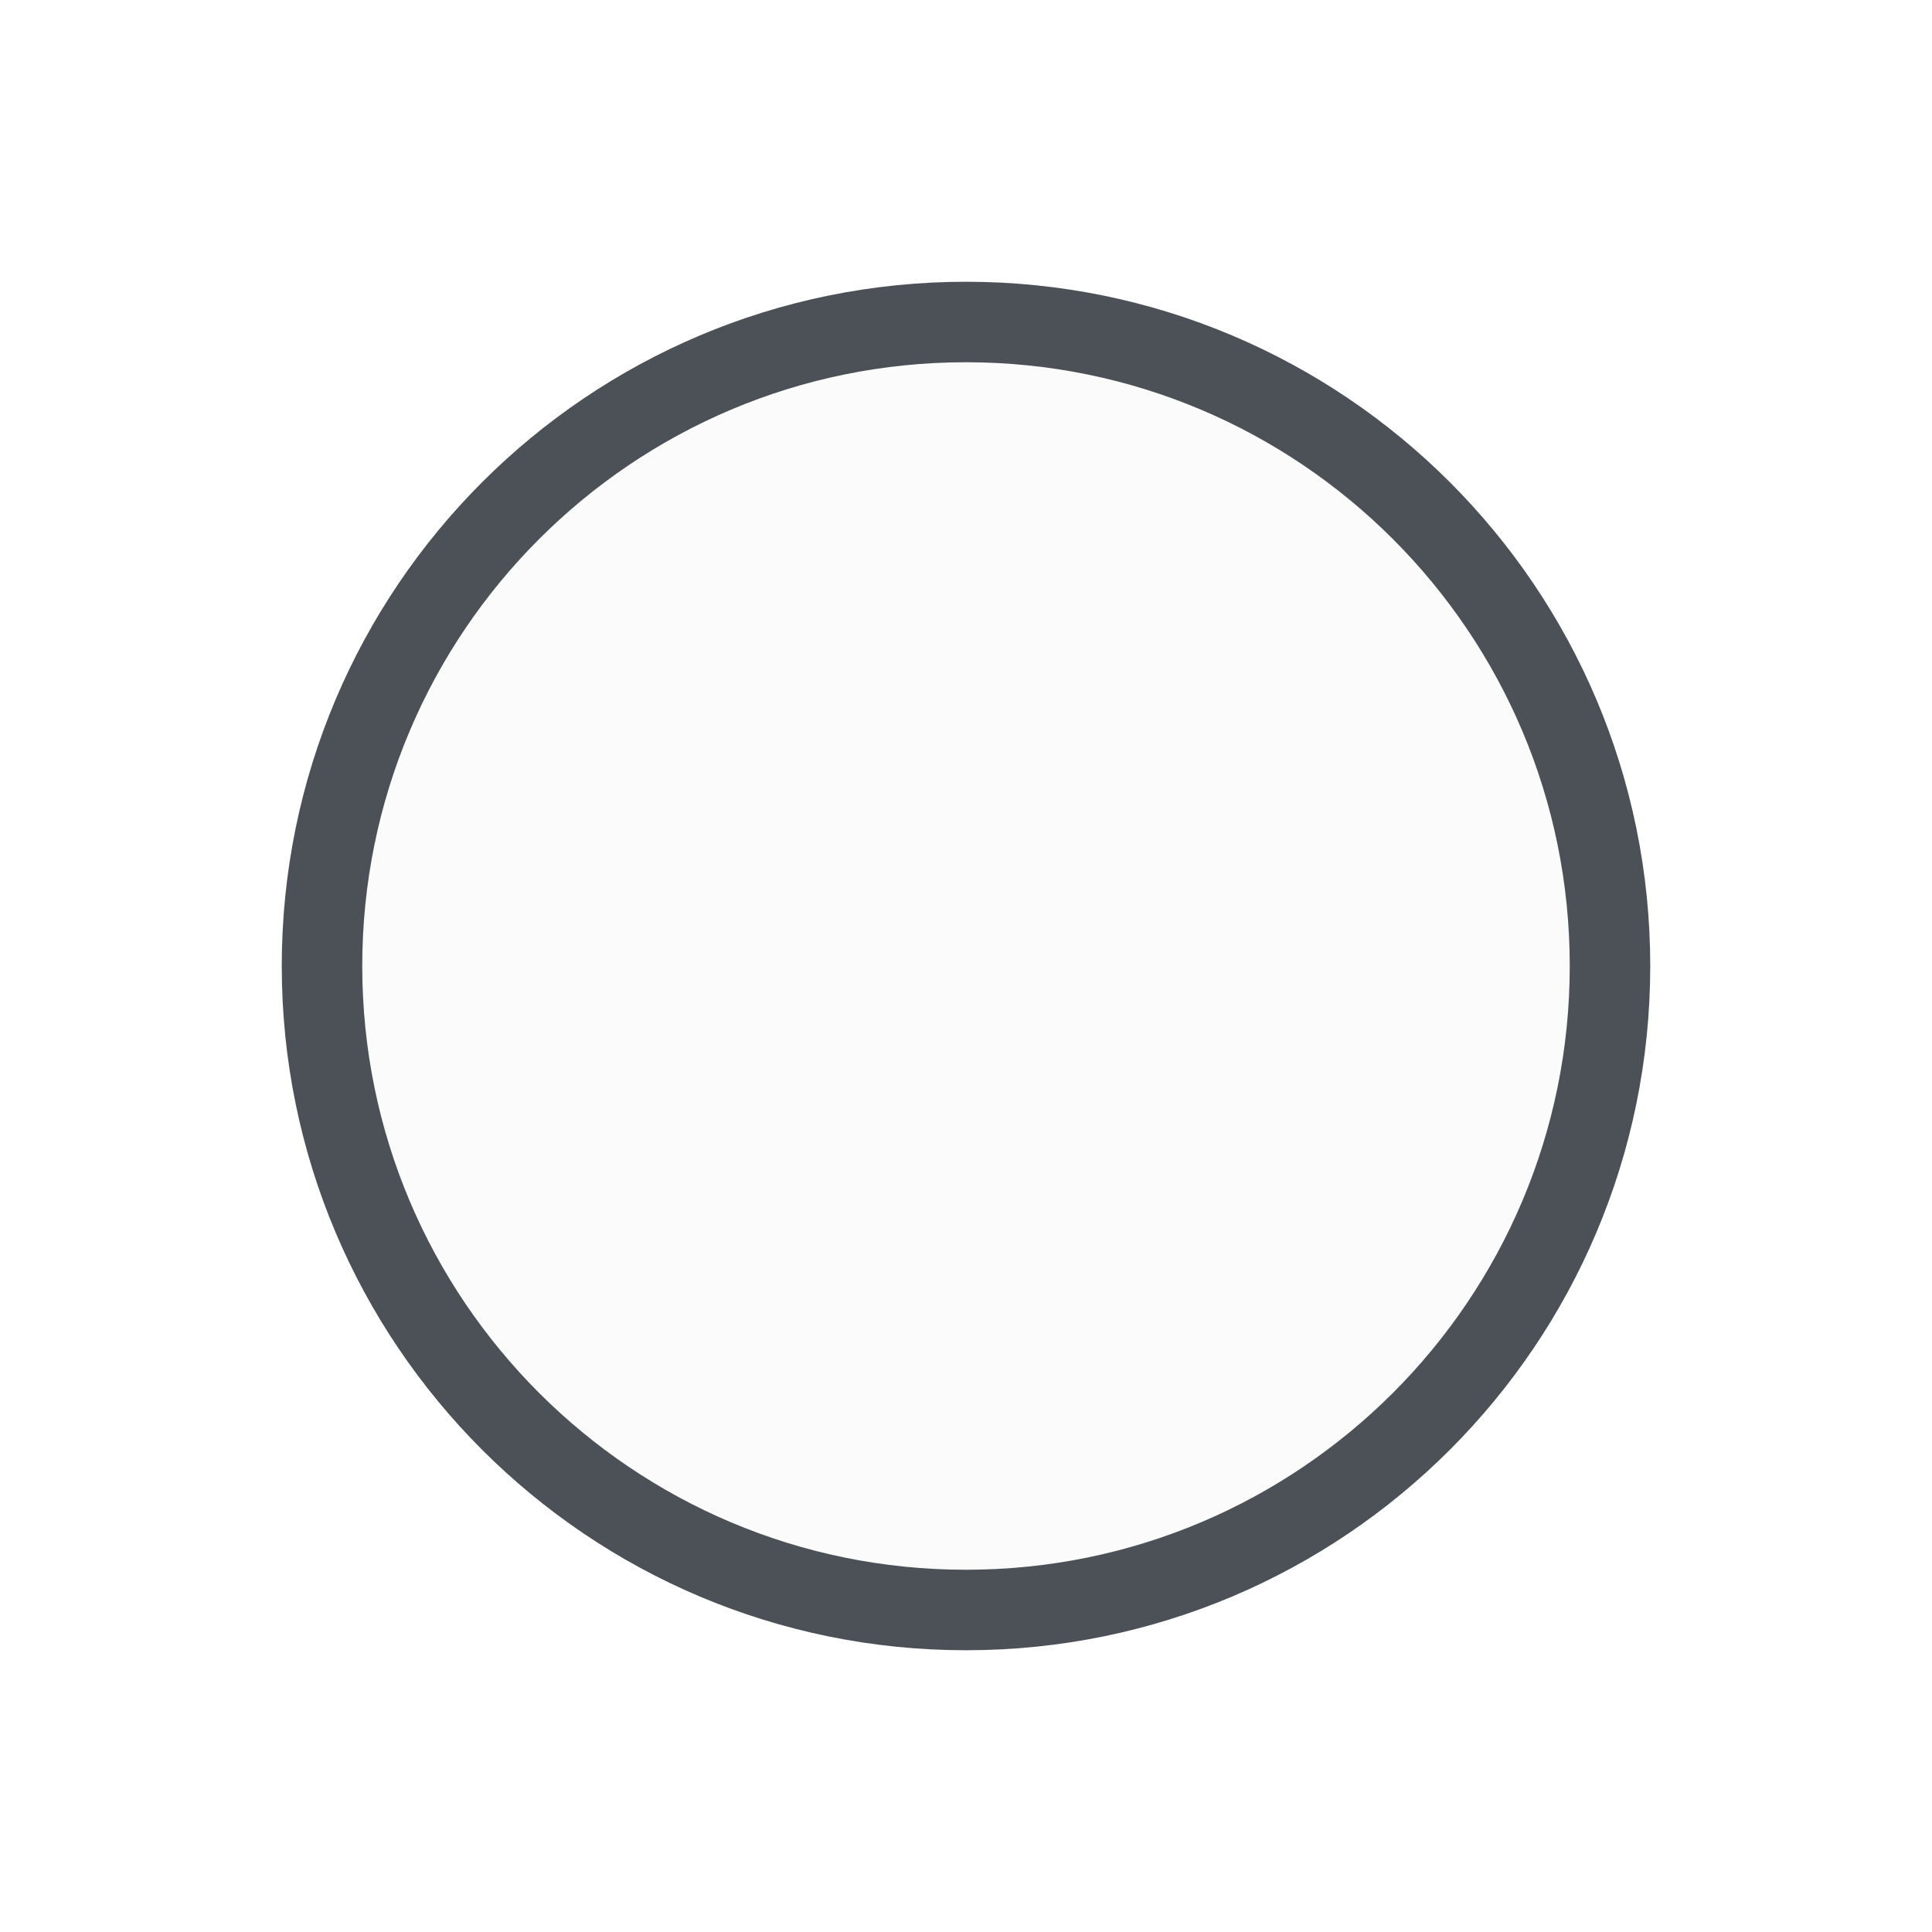
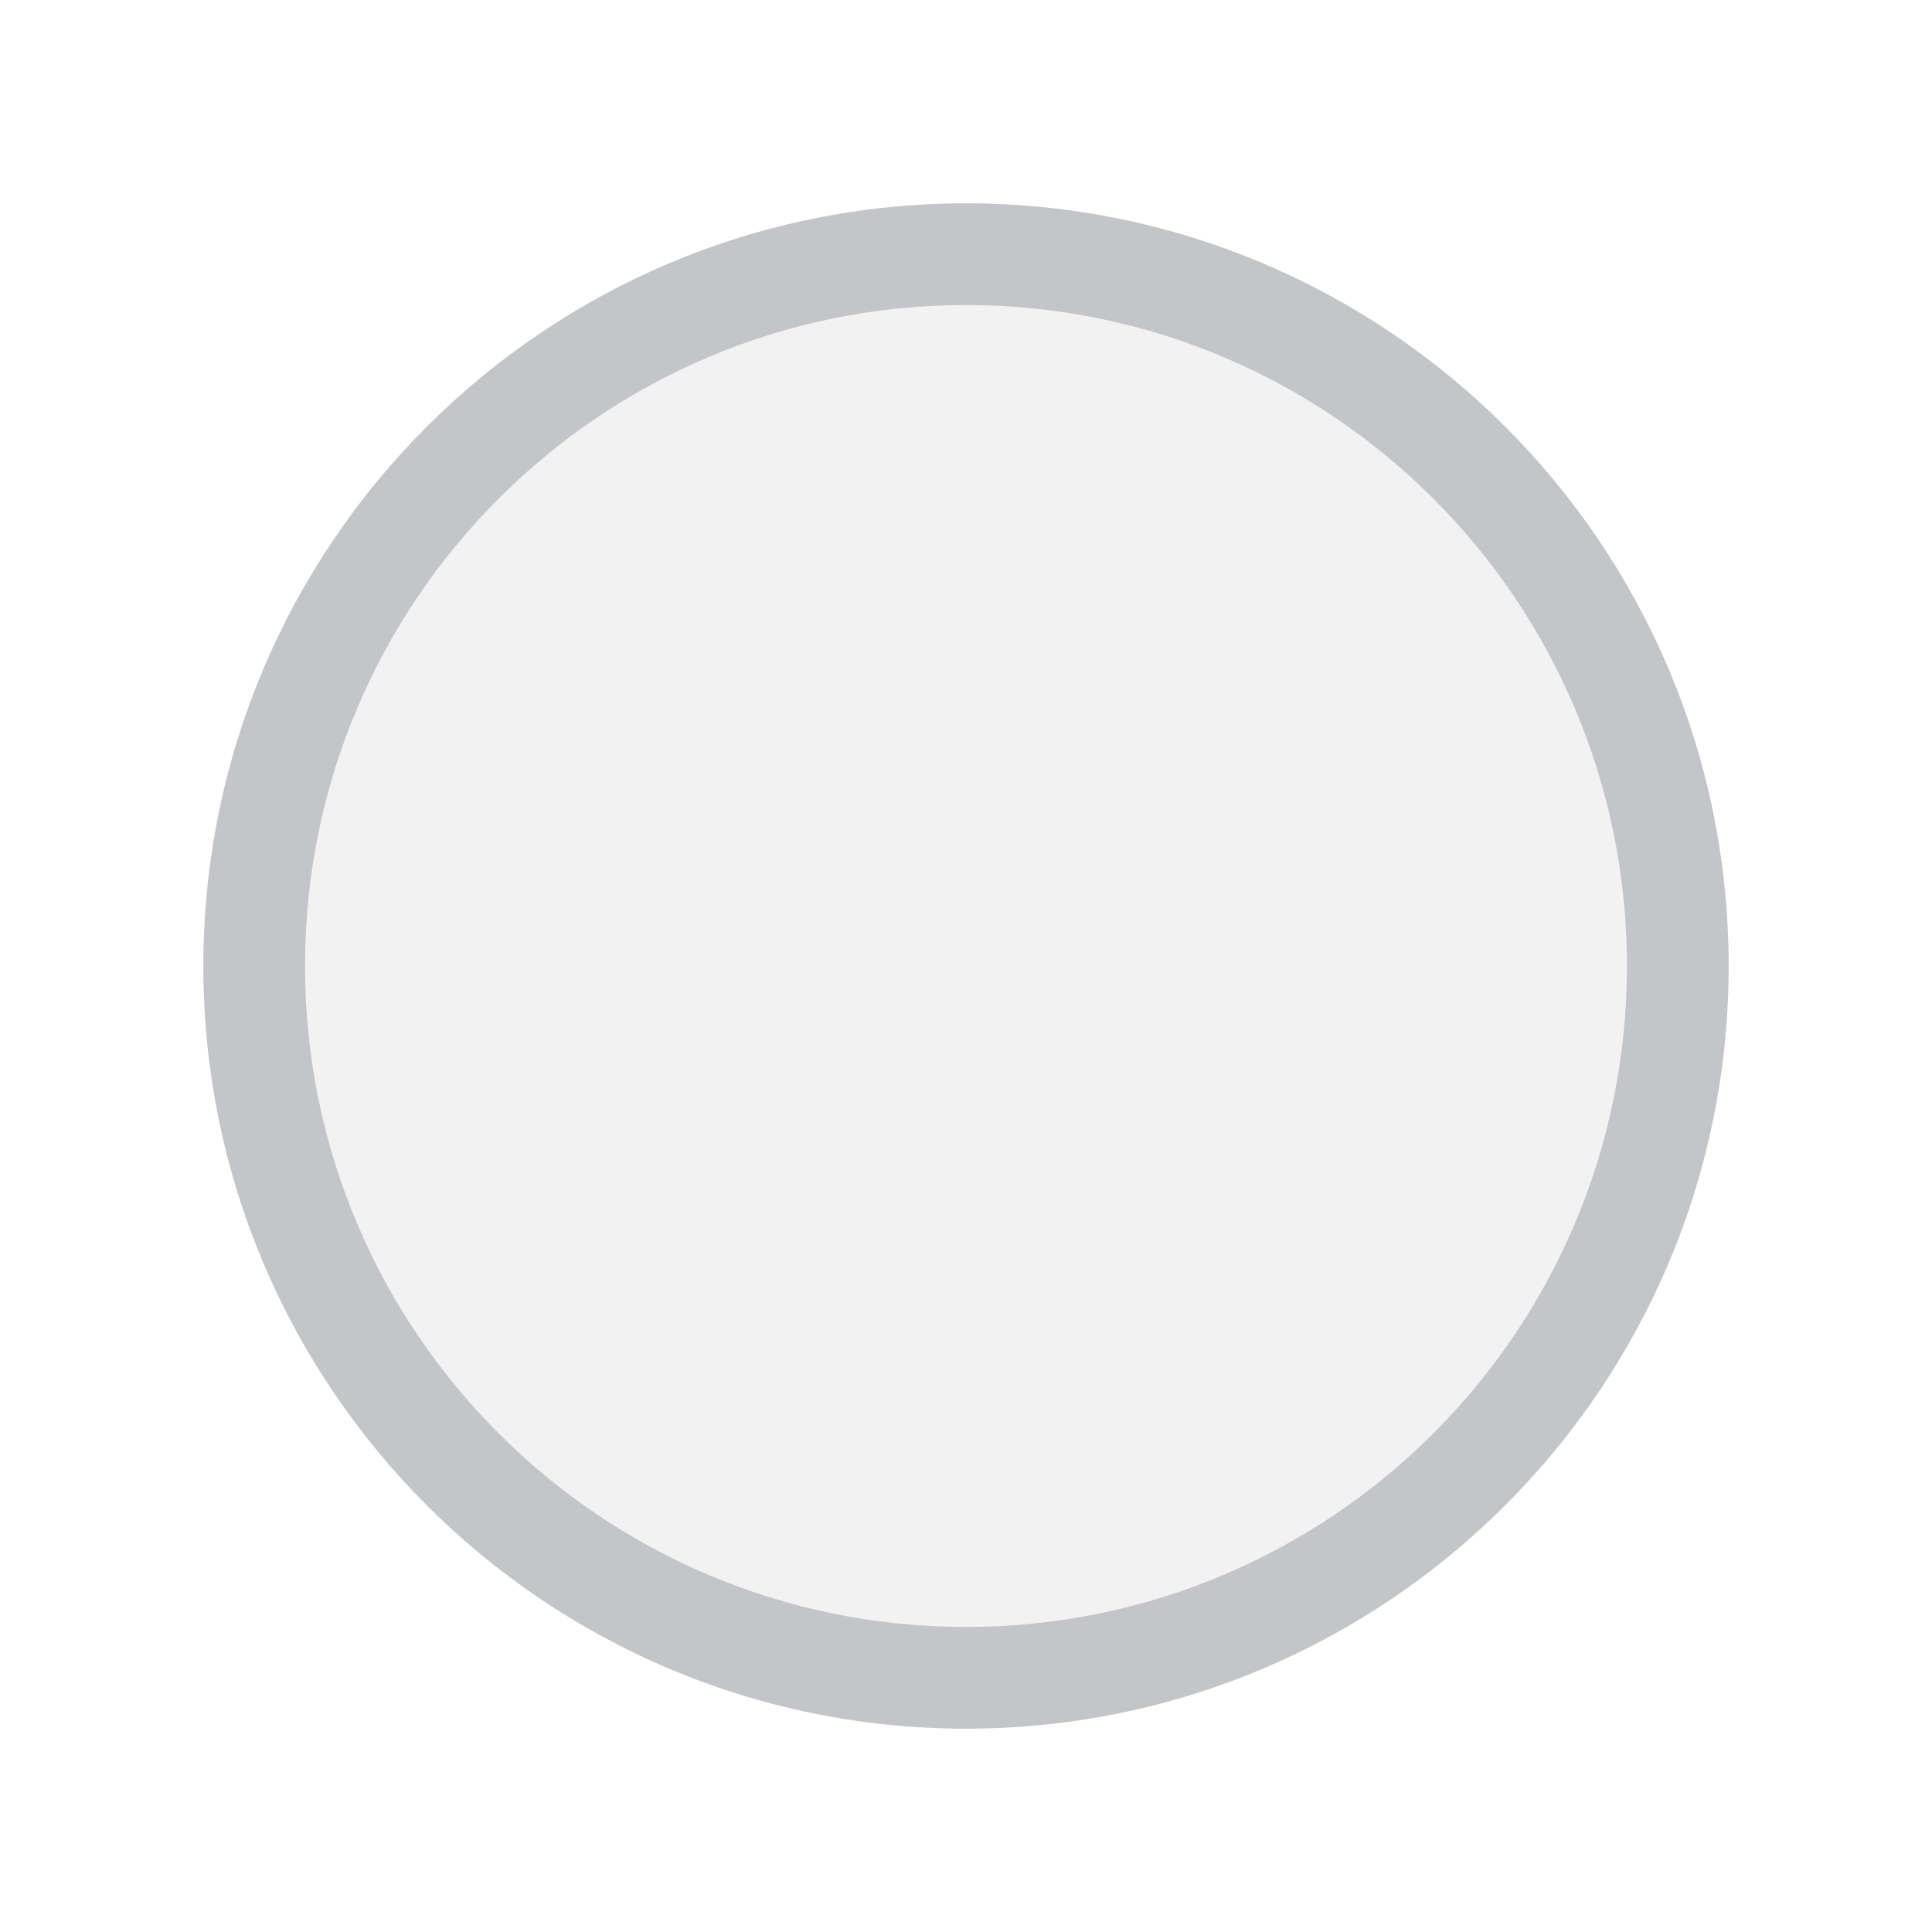
- <svg xmlns="http://www.w3.org/2000/svg" width="24" height="24" viewBox="0 0 24 24" fill="none">
-   <circle id="Checkbox.Background.Disabled_Checkbox.Border.Disabled" cx="12" cy="12" r="8" fill="#E0E1E41F" stroke="#4C5157" />
+ <svg xmlns="http://www.w3.org/2000/svg" width="19" height="19" viewBox="0 0 19 19">
+   <g fill="none" fill-rule="evenodd">
+     <circle cx="9.5" cy="9.5" r="7.5" fill="#F2F2F2" />
+     <path fill="#C3C5C9" d="M9.5,17 C5.358,17 2,13.642 2,9.5 C2,5.358 5.358,2 9.5,2 C13.642,2 17,5.358 17,9.5 C17,13.642 13.642,17 9.5,17 Z M9.5,16 C13.09,16 16,13.09 16,9.5 C16,5.91 13.09,3 9.5,3 C5.91,3 3,5.91 3,9.5 C3,13.09 5.91,16 9.5,16 Z" />
+   </g>
</svg>
